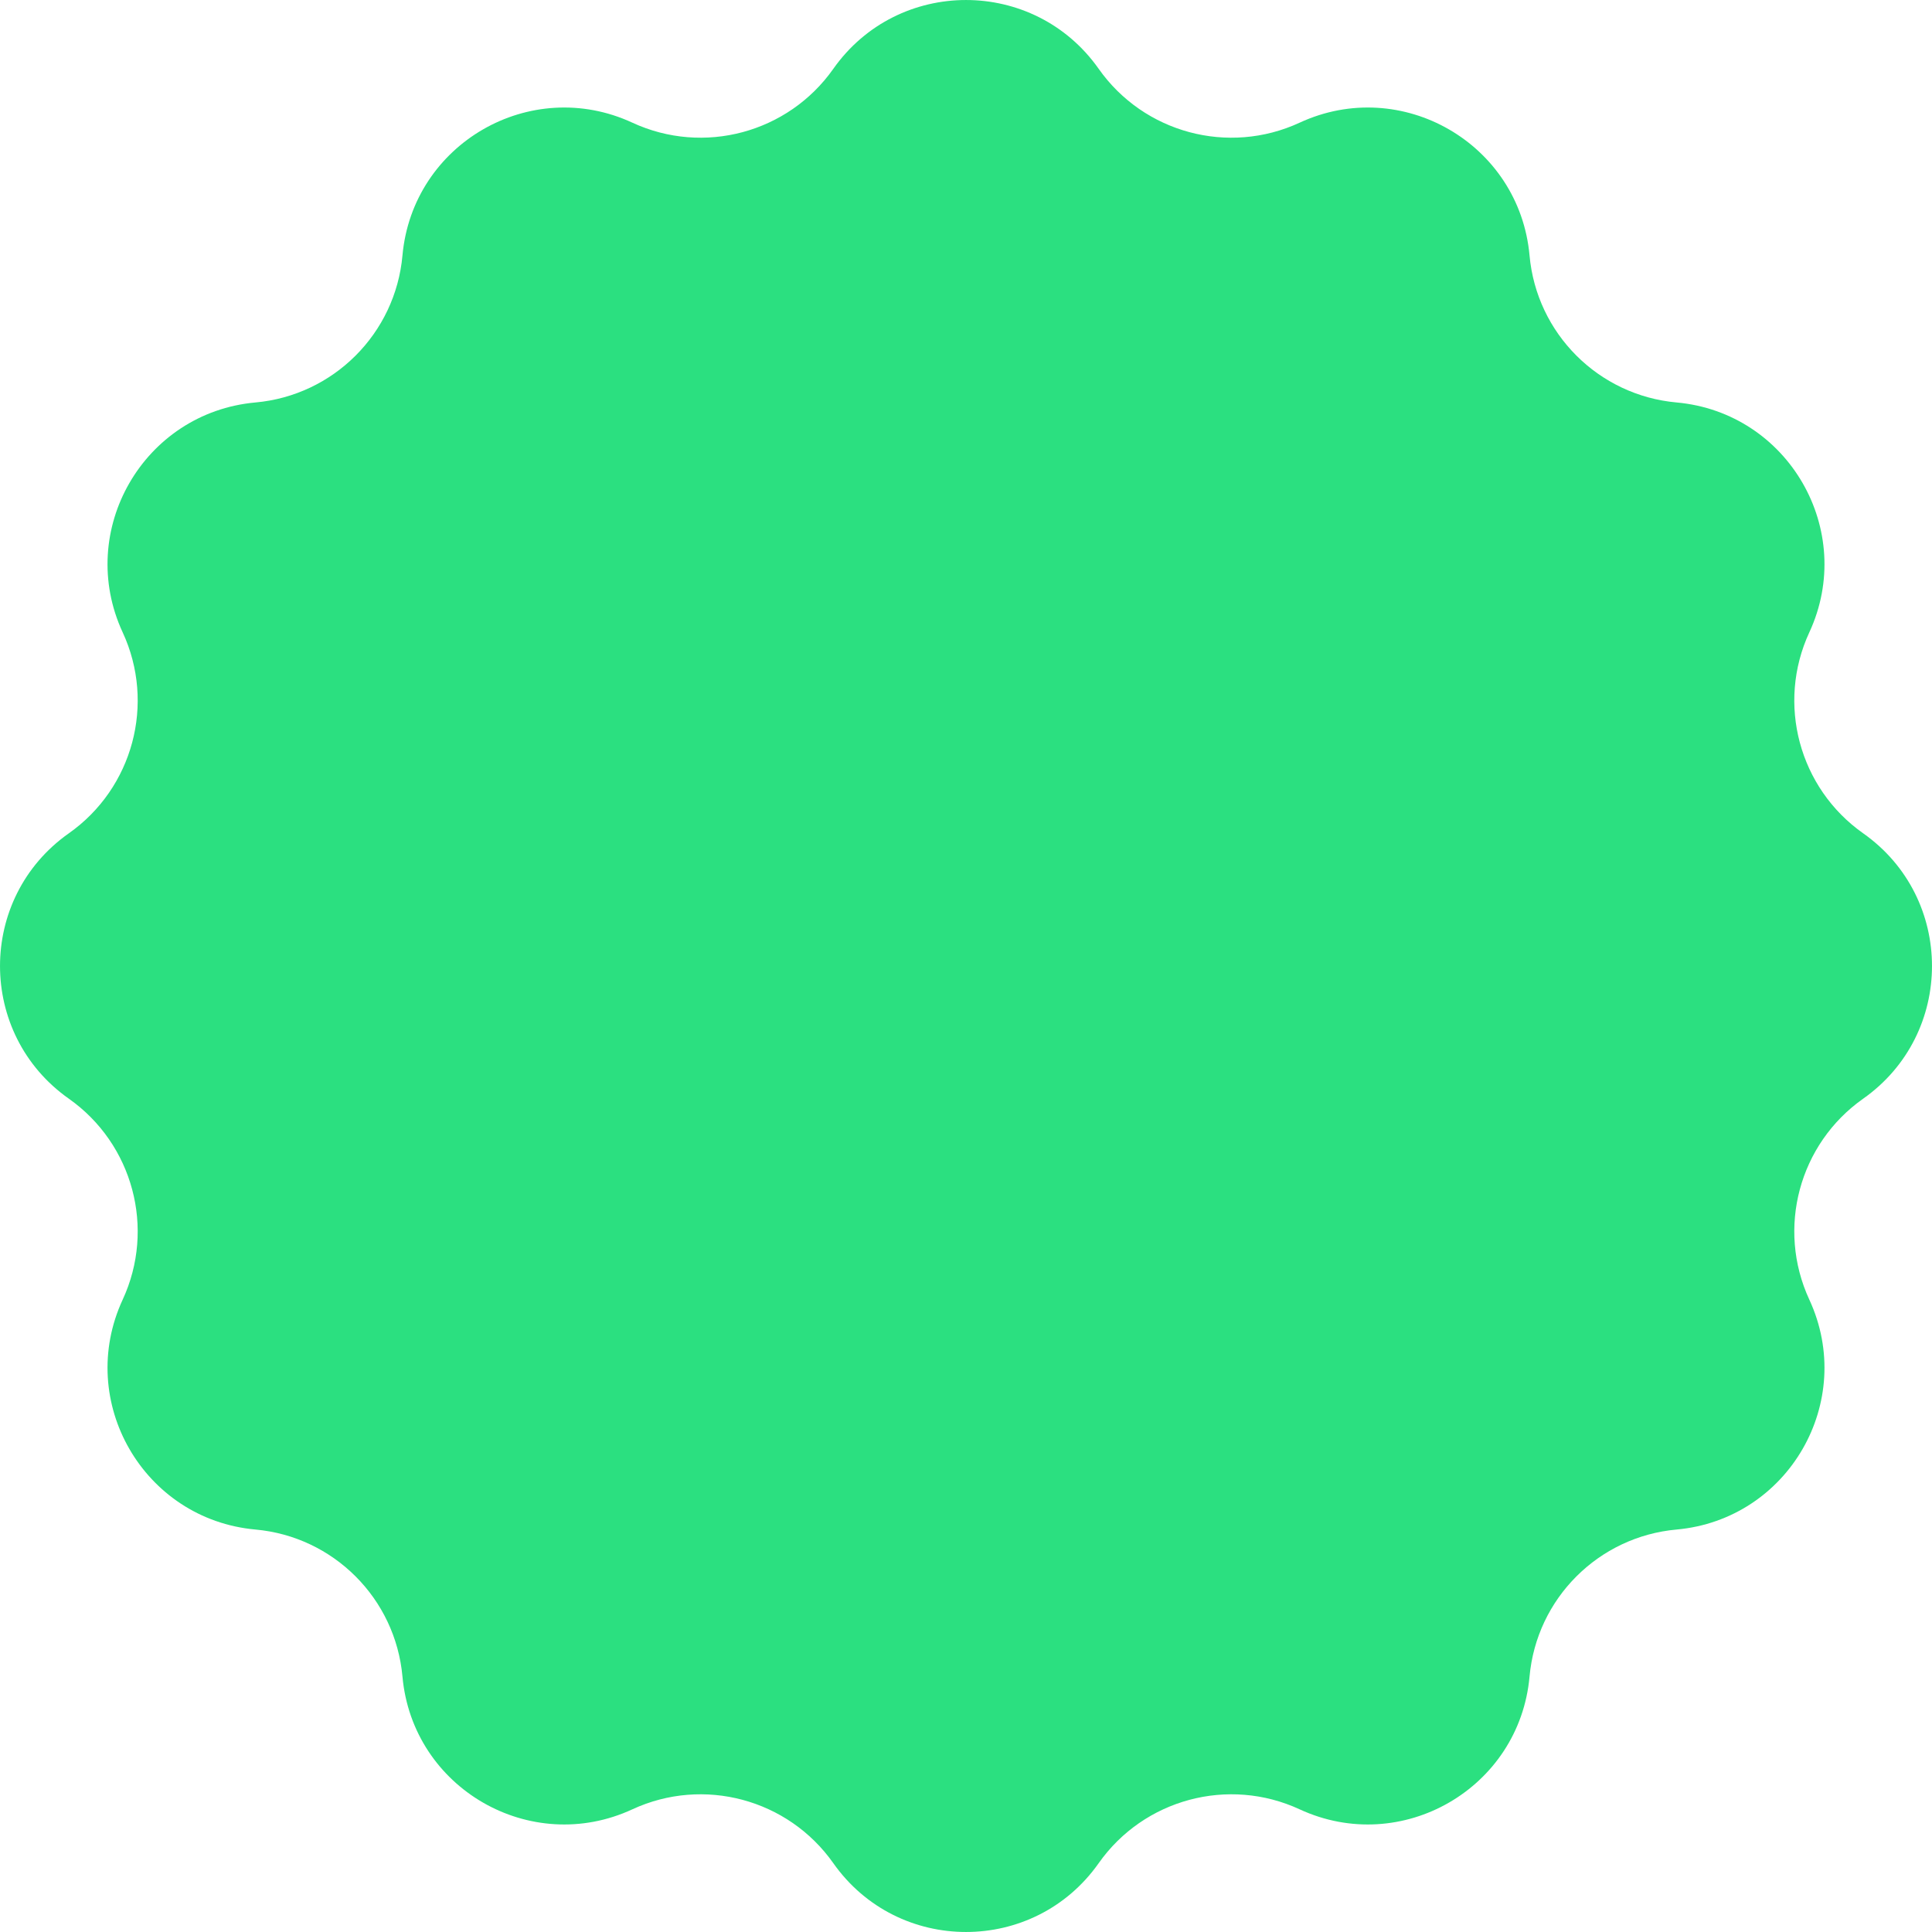
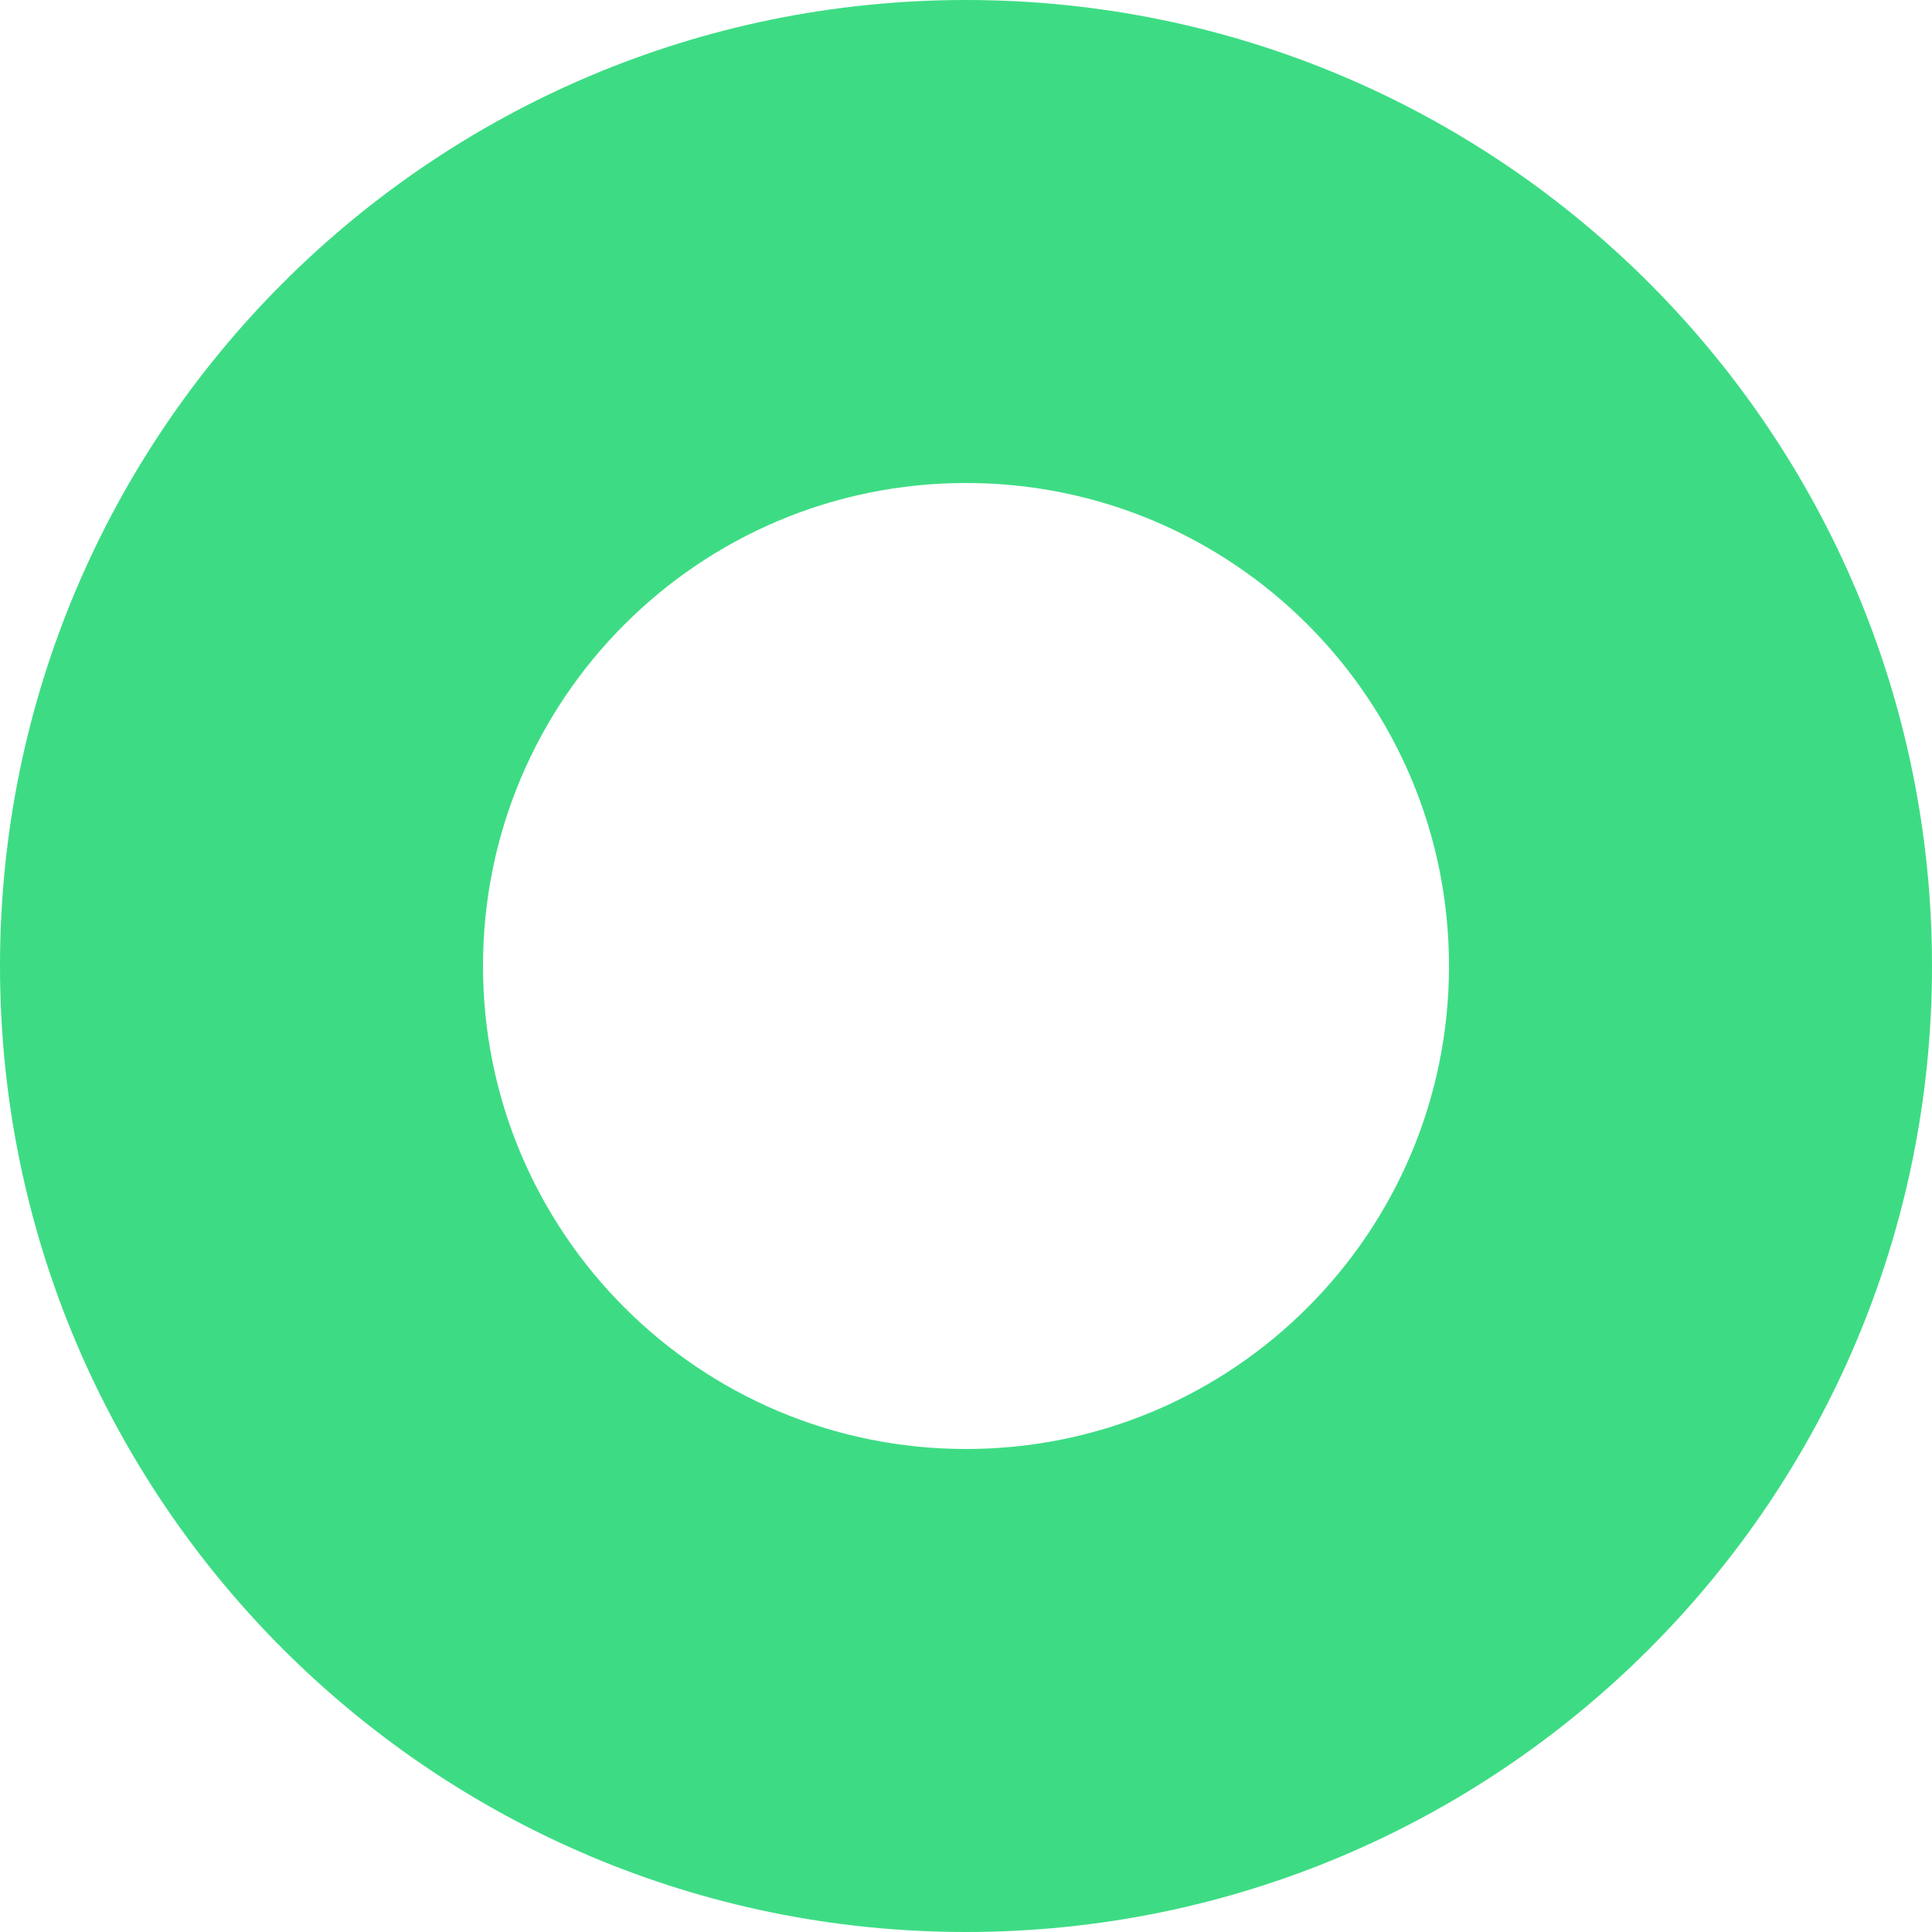
<svg xmlns="http://www.w3.org/2000/svg" width="38" height="38" viewBox="0 0 38 38" fill="none">
-   <path d="M16.39 1.354C17.662 -0.451 20.338 -0.451 21.61 1.354V1.354C22.499 2.615 24.162 3.061 25.562 2.413V2.413C27.567 1.485 29.885 2.824 30.084 5.024V5.024C30.222 6.56 31.44 7.778 32.977 7.916V7.916C35.176 8.115 36.515 10.434 35.587 12.438V12.438C34.939 13.838 35.385 15.501 36.646 16.39V16.39C38.451 17.662 38.451 20.338 36.646 21.61V21.61C35.385 22.499 34.939 24.162 35.587 25.562V25.562C36.515 27.567 35.176 29.885 32.977 30.084V30.084C31.44 30.222 30.222 31.44 30.084 32.977V32.977C29.885 35.176 27.567 36.515 25.562 35.587V35.587C24.162 34.939 22.499 35.385 21.61 36.646V36.646C20.338 38.451 17.662 38.451 16.39 36.646V36.646C15.501 35.385 13.838 34.939 12.438 35.587V35.587C10.434 36.515 8.115 35.176 7.916 32.977V32.977C7.778 31.44 6.56 30.222 5.024 30.084V30.084C2.824 29.885 1.485 27.567 2.413 25.562V25.562C3.061 24.162 2.615 22.499 1.354 21.61V21.61C-0.451 20.338 -0.451 17.662 1.354 16.39V16.39C2.615 15.501 3.061 13.838 2.413 12.438V12.438C1.485 10.434 2.824 8.115 5.024 7.916V7.916C6.56 7.778 7.778 6.56 7.916 5.024V5.024C8.115 2.824 10.434 1.485 12.438 2.413V2.413C13.838 3.061 15.501 2.615 16.39 1.354V1.354Z" fill="#2BE080" />
+   <path fill-rule="evenodd" clip-rule="evenodd" d="M19 38C29.493 38 38 29.493 38 19C38 8.507 29.493 0 19 0C8.507 0 0 8.507 0 19C0 29.493 8.507 38 19 38ZM19 28.5C24.247 28.5 28.5 24.247 28.5 19C28.5 13.753 24.247 9.5 19 9.5C13.753 9.5 9.5 13.753 9.5 19C9.5 24.247 13.753 28.5 19 28.5Z" fill="#3DDC84" />
</svg>
